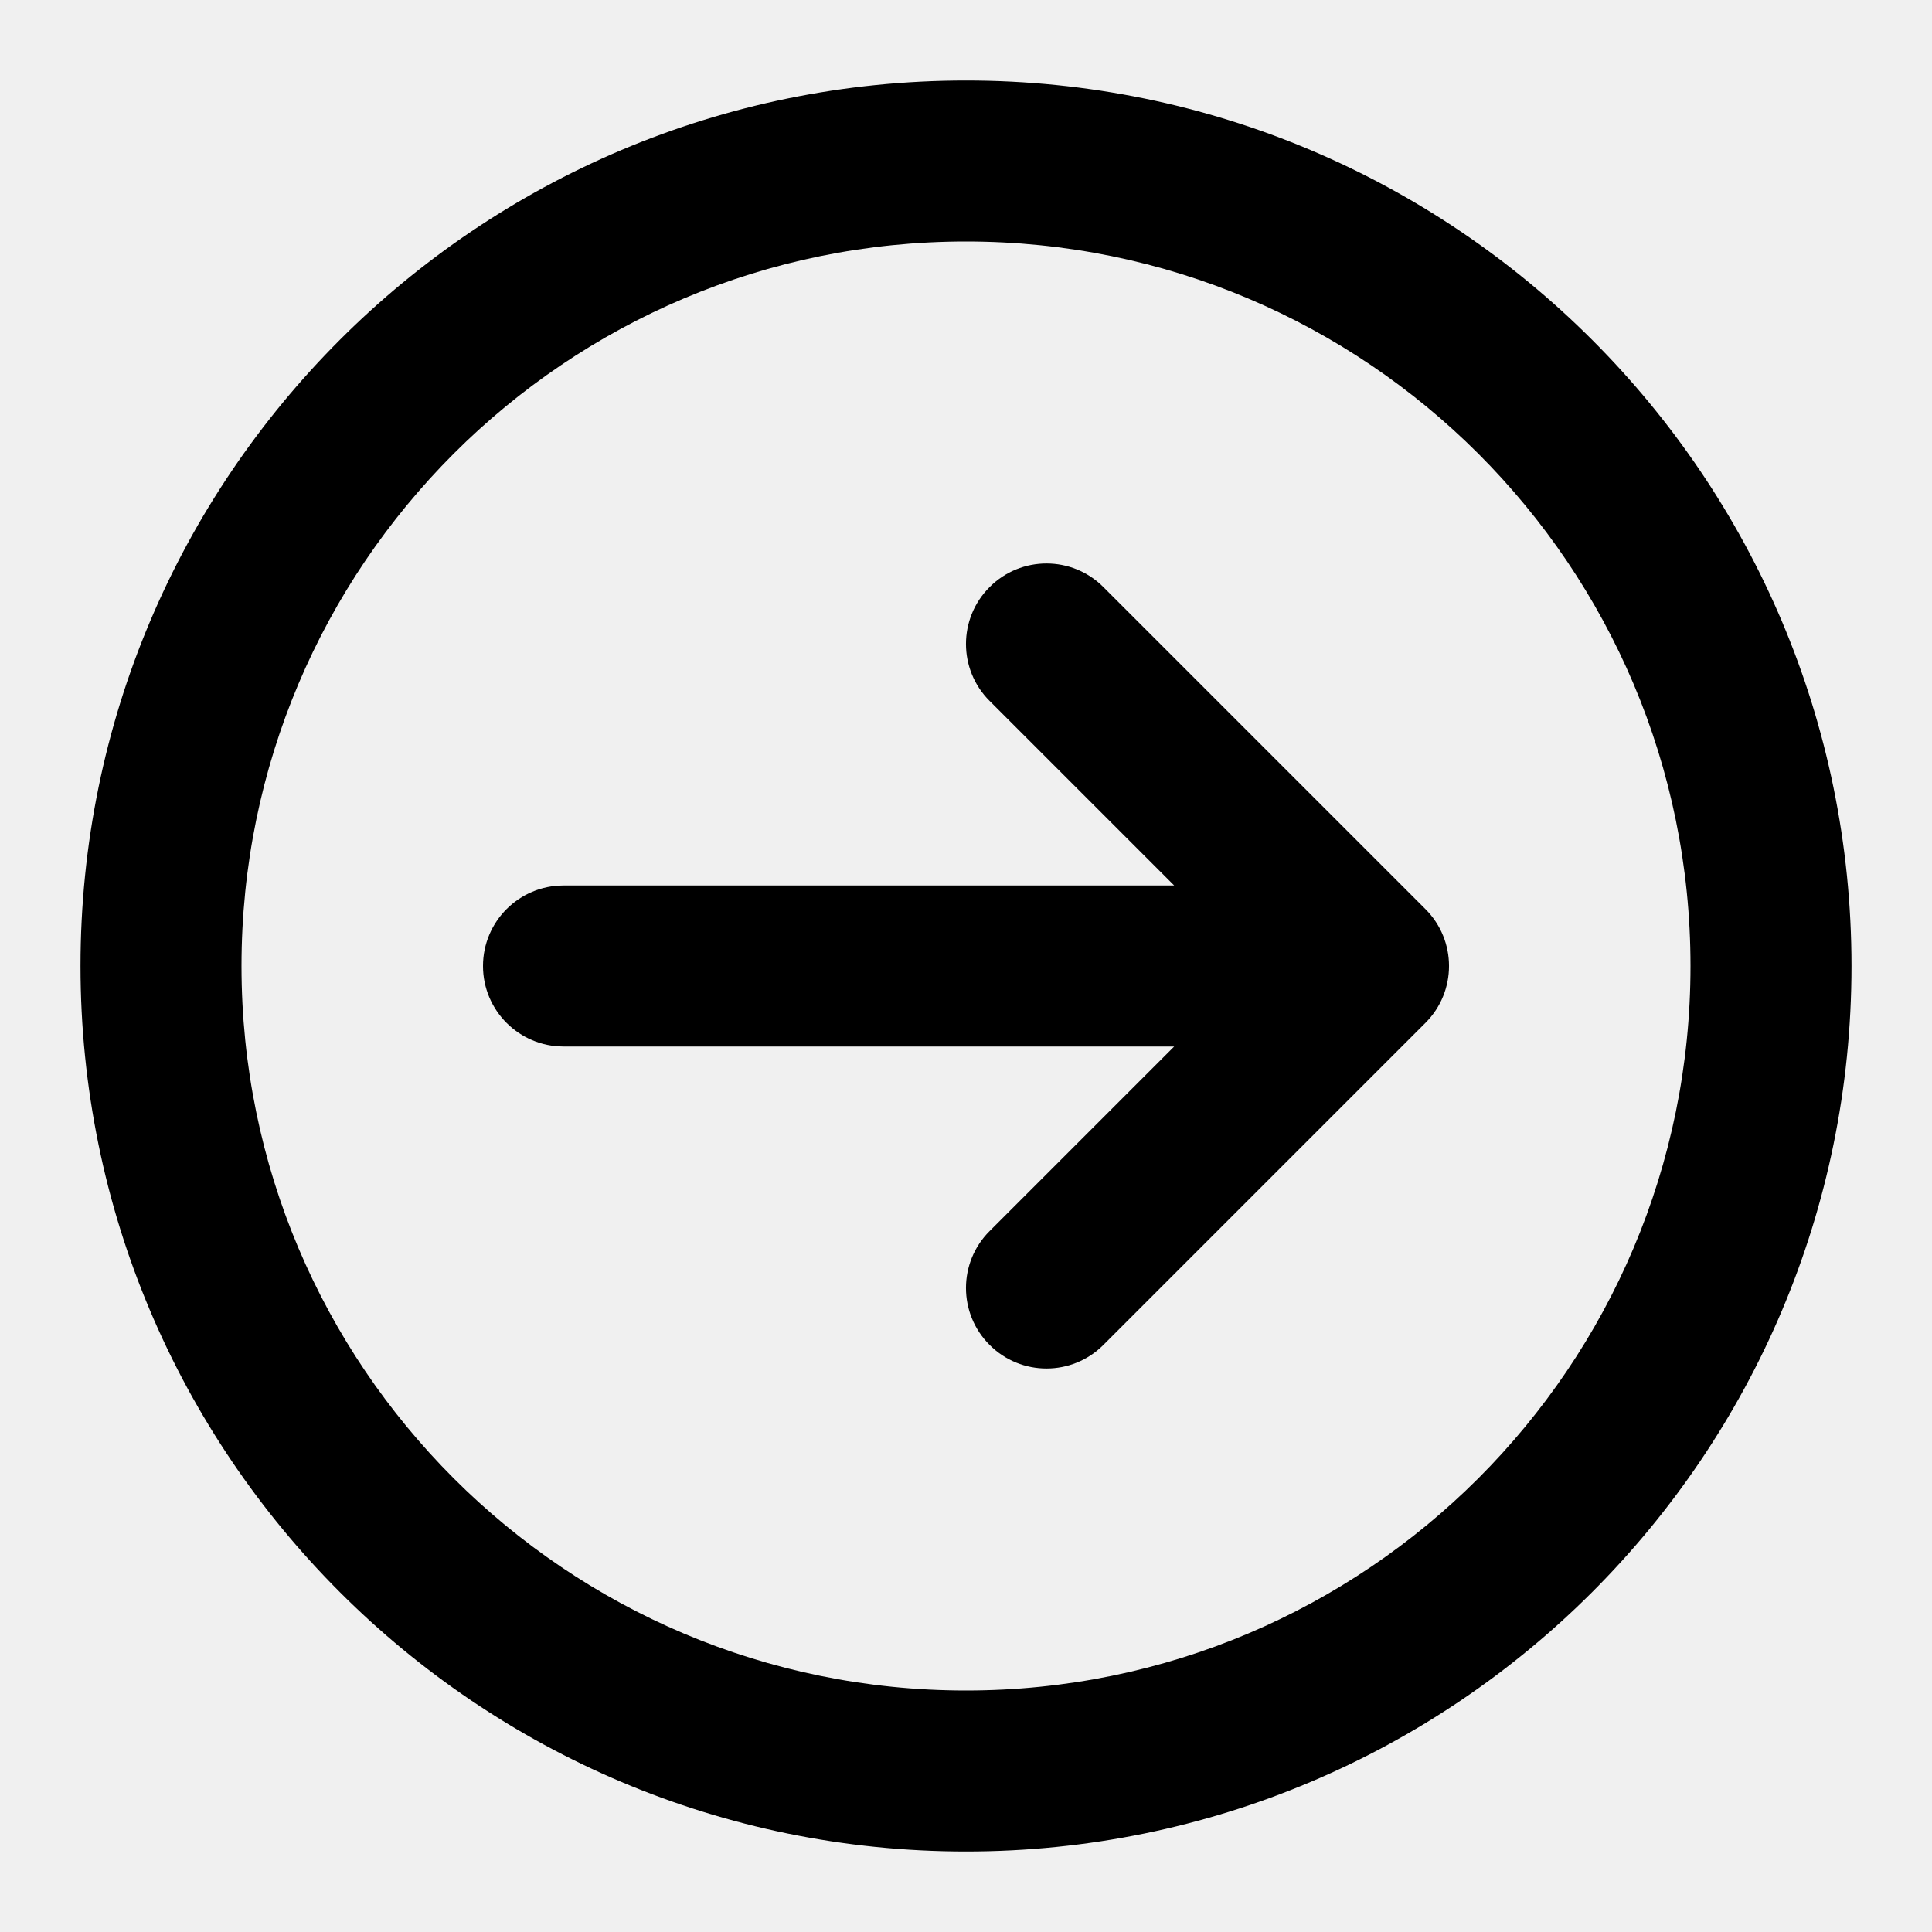
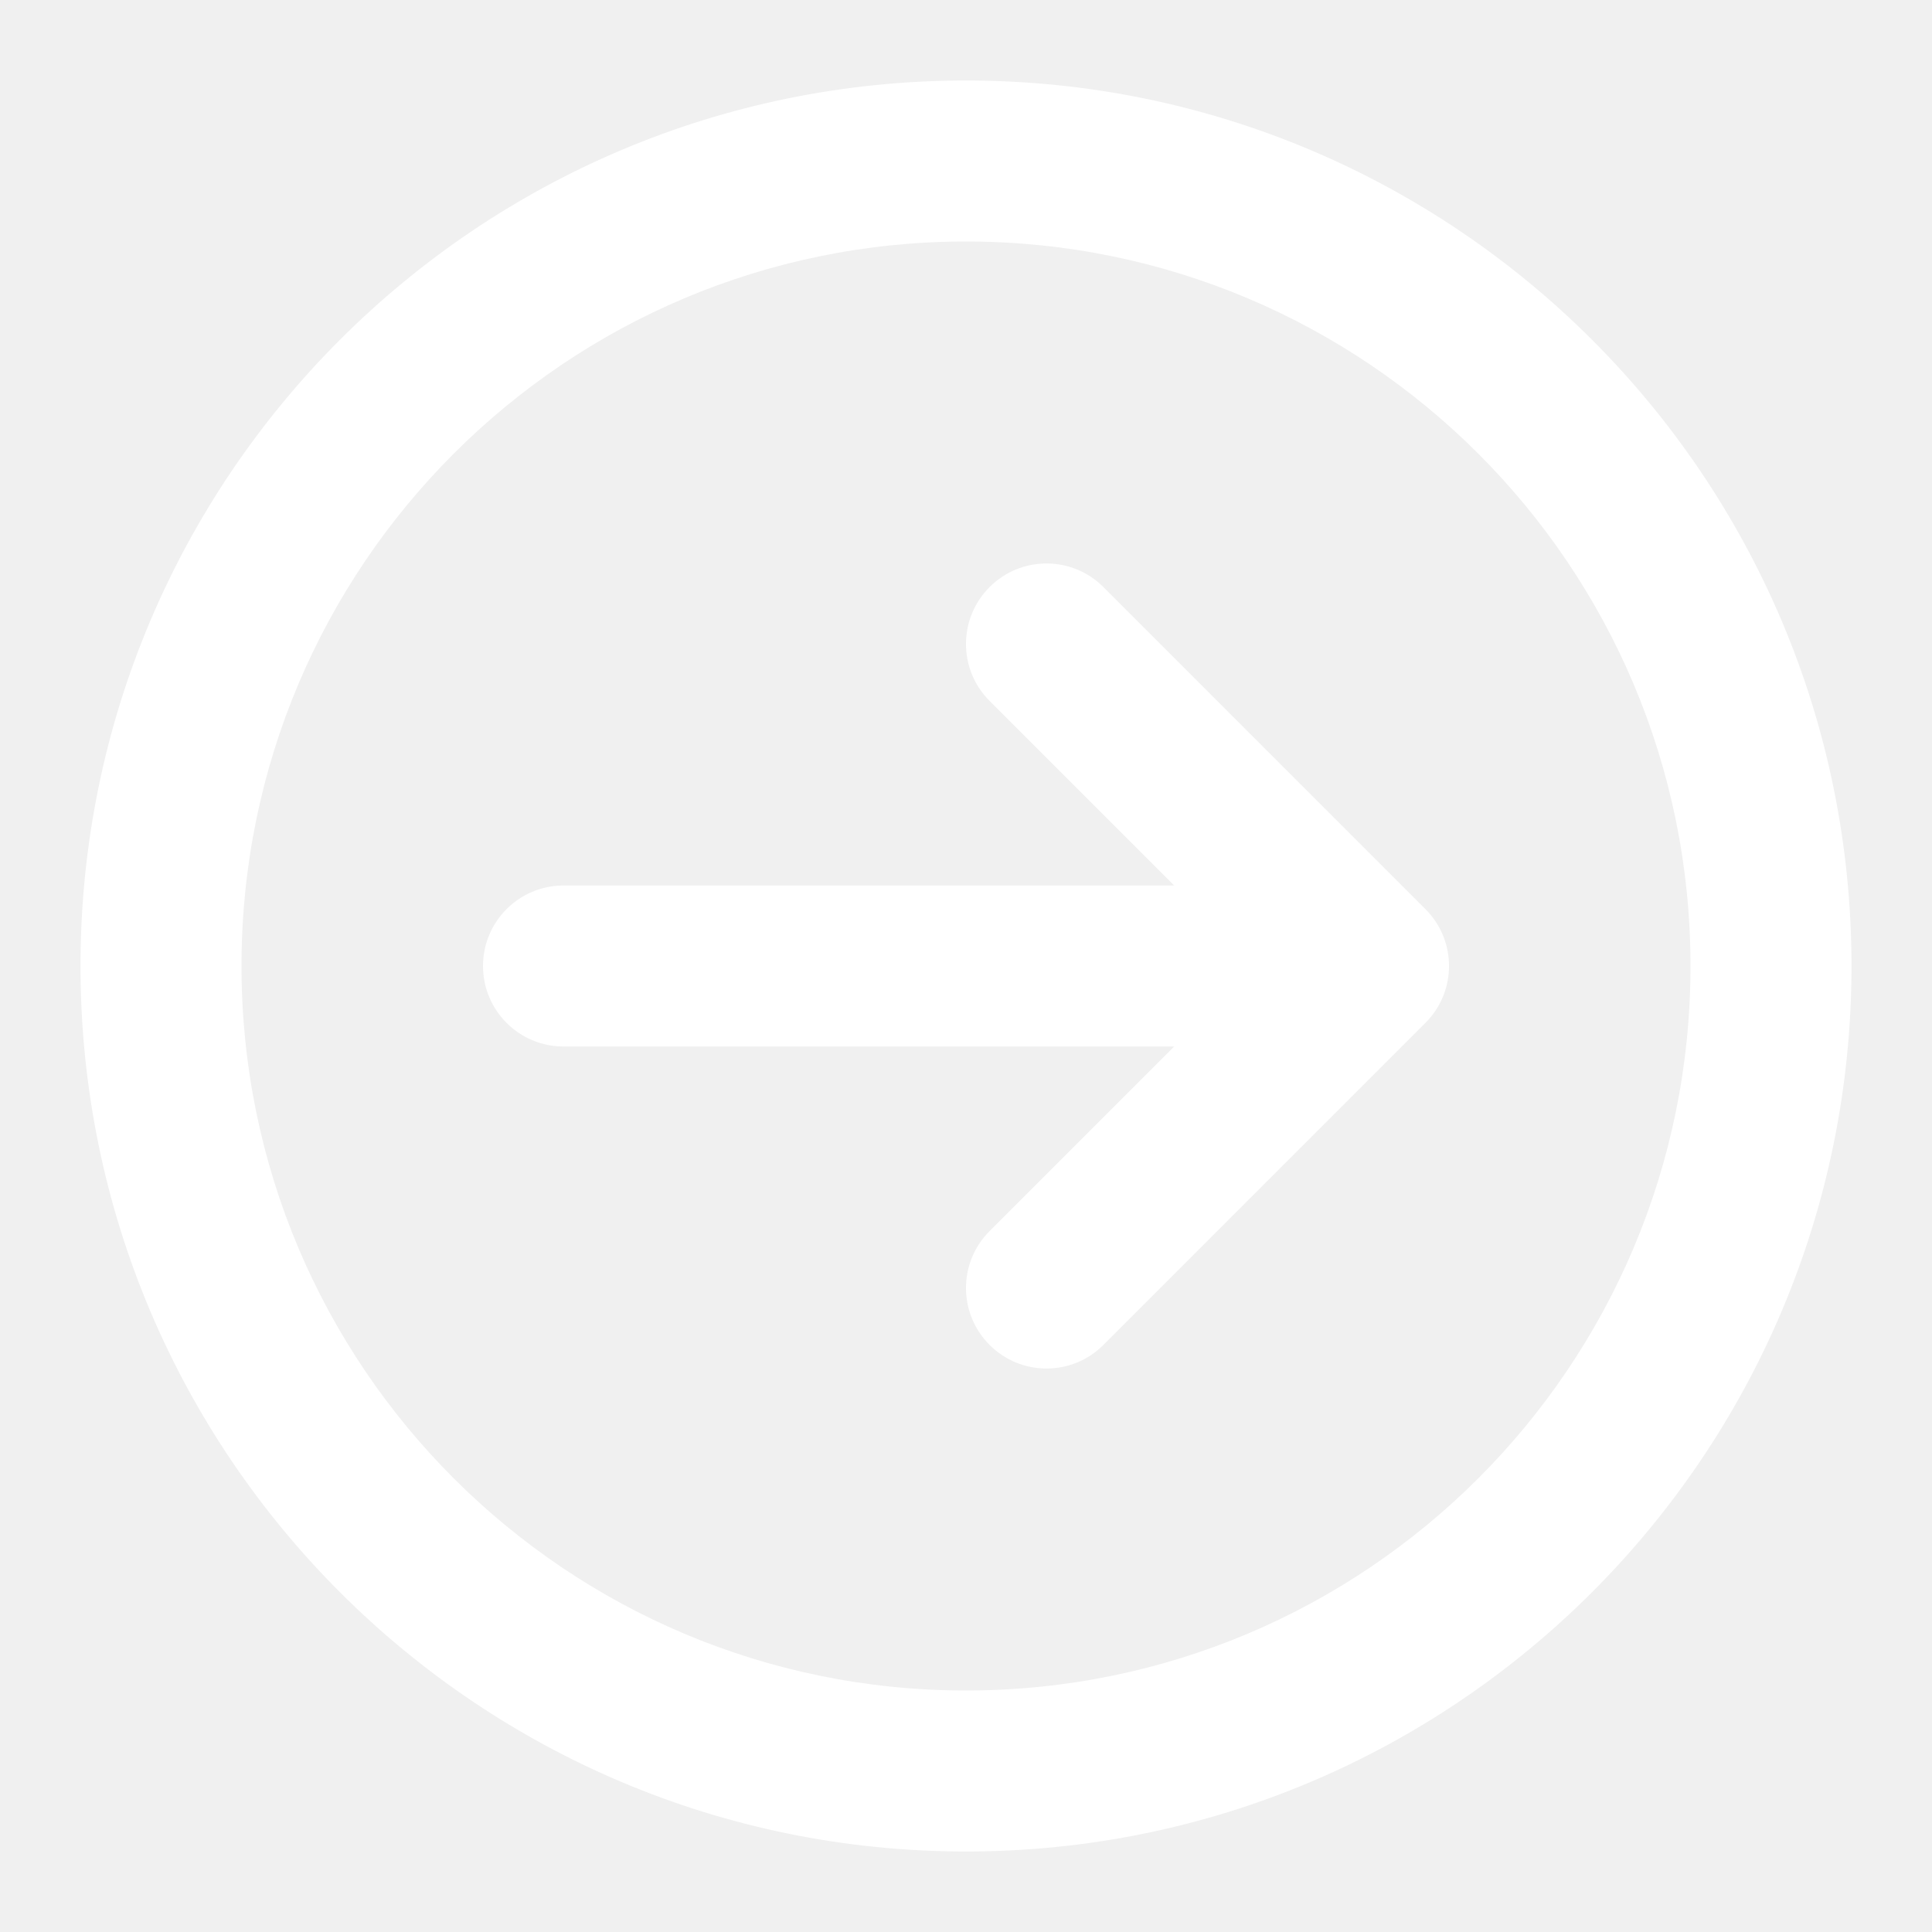
<svg xmlns="http://www.w3.org/2000/svg" width="800px" height="800px" viewBox="0 0 24 24" fill="none">
-   <path d="M12.293 16.707C11.902 16.317 11.902 15.683 12.293 15.293L14.586 13H7C6.448 13 6 12.552 6 12C6 11.448 6.448 11 7 11H14.586L12.293 8.707C11.902 8.317 11.902 7.683 12.293 7.293C12.683 6.902 13.317 6.902 13.707 7.293L17.707 11.293C18.098 11.683 18.098 12.317 17.707 12.707L13.707 16.707C13.317 17.098 12.683 17.098 12.293 16.707Z" fill="#000000" />
-   <path fill-rule="evenodd" clip-rule="evenodd" d="M12 23C5.925 23 1 18.075 1 12C1 5.925 5.925 1 12 1C18.075 1 23 5.925 23 12C23 18.075 18.075 23 12 23ZM3 12C3 16.971 7.029 21 12 21C16.971 21 21 16.971 21 12C21 7.029 16.971 3 12 3C7.029 3 3 7.029 3 12Z" fill="#000000" />
+   <path d="M12.293 16.707C11.902 16.317 11.902 15.683 12.293 15.293L14.586 13H7C6.448 13 6 12.552 6 12C6 11.448 6.448 11 7 11H14.586L12.293 8.707C11.902 8.317 11.902 7.683 12.293 7.293C12.683 6.902 13.317 6.902 13.707 7.293L17.707 11.293C18.098 11.683 18.098 12.317 17.707 12.707L13.707 16.707C13.317 17.098 12.683 17.098 12.293 16.707Z" fill="#FFFFFF" />
+   <path fill-rule="evenodd" clip-rule="evenodd" d="M12 23C5.925 23 1 18.075 1 12C1 5.925 5.925 1 12 1C18.075 1 23 5.925 23 12C23 18.075 18.075 23 12 23ZM3 12C3 16.971 7.029 21 12 21C16.971 21 21 16.971 21 12C21 7.029 16.971 3 12 3C7.029 3 3 7.029 3 12Z" fill="#FFFFFF" />
</svg>
